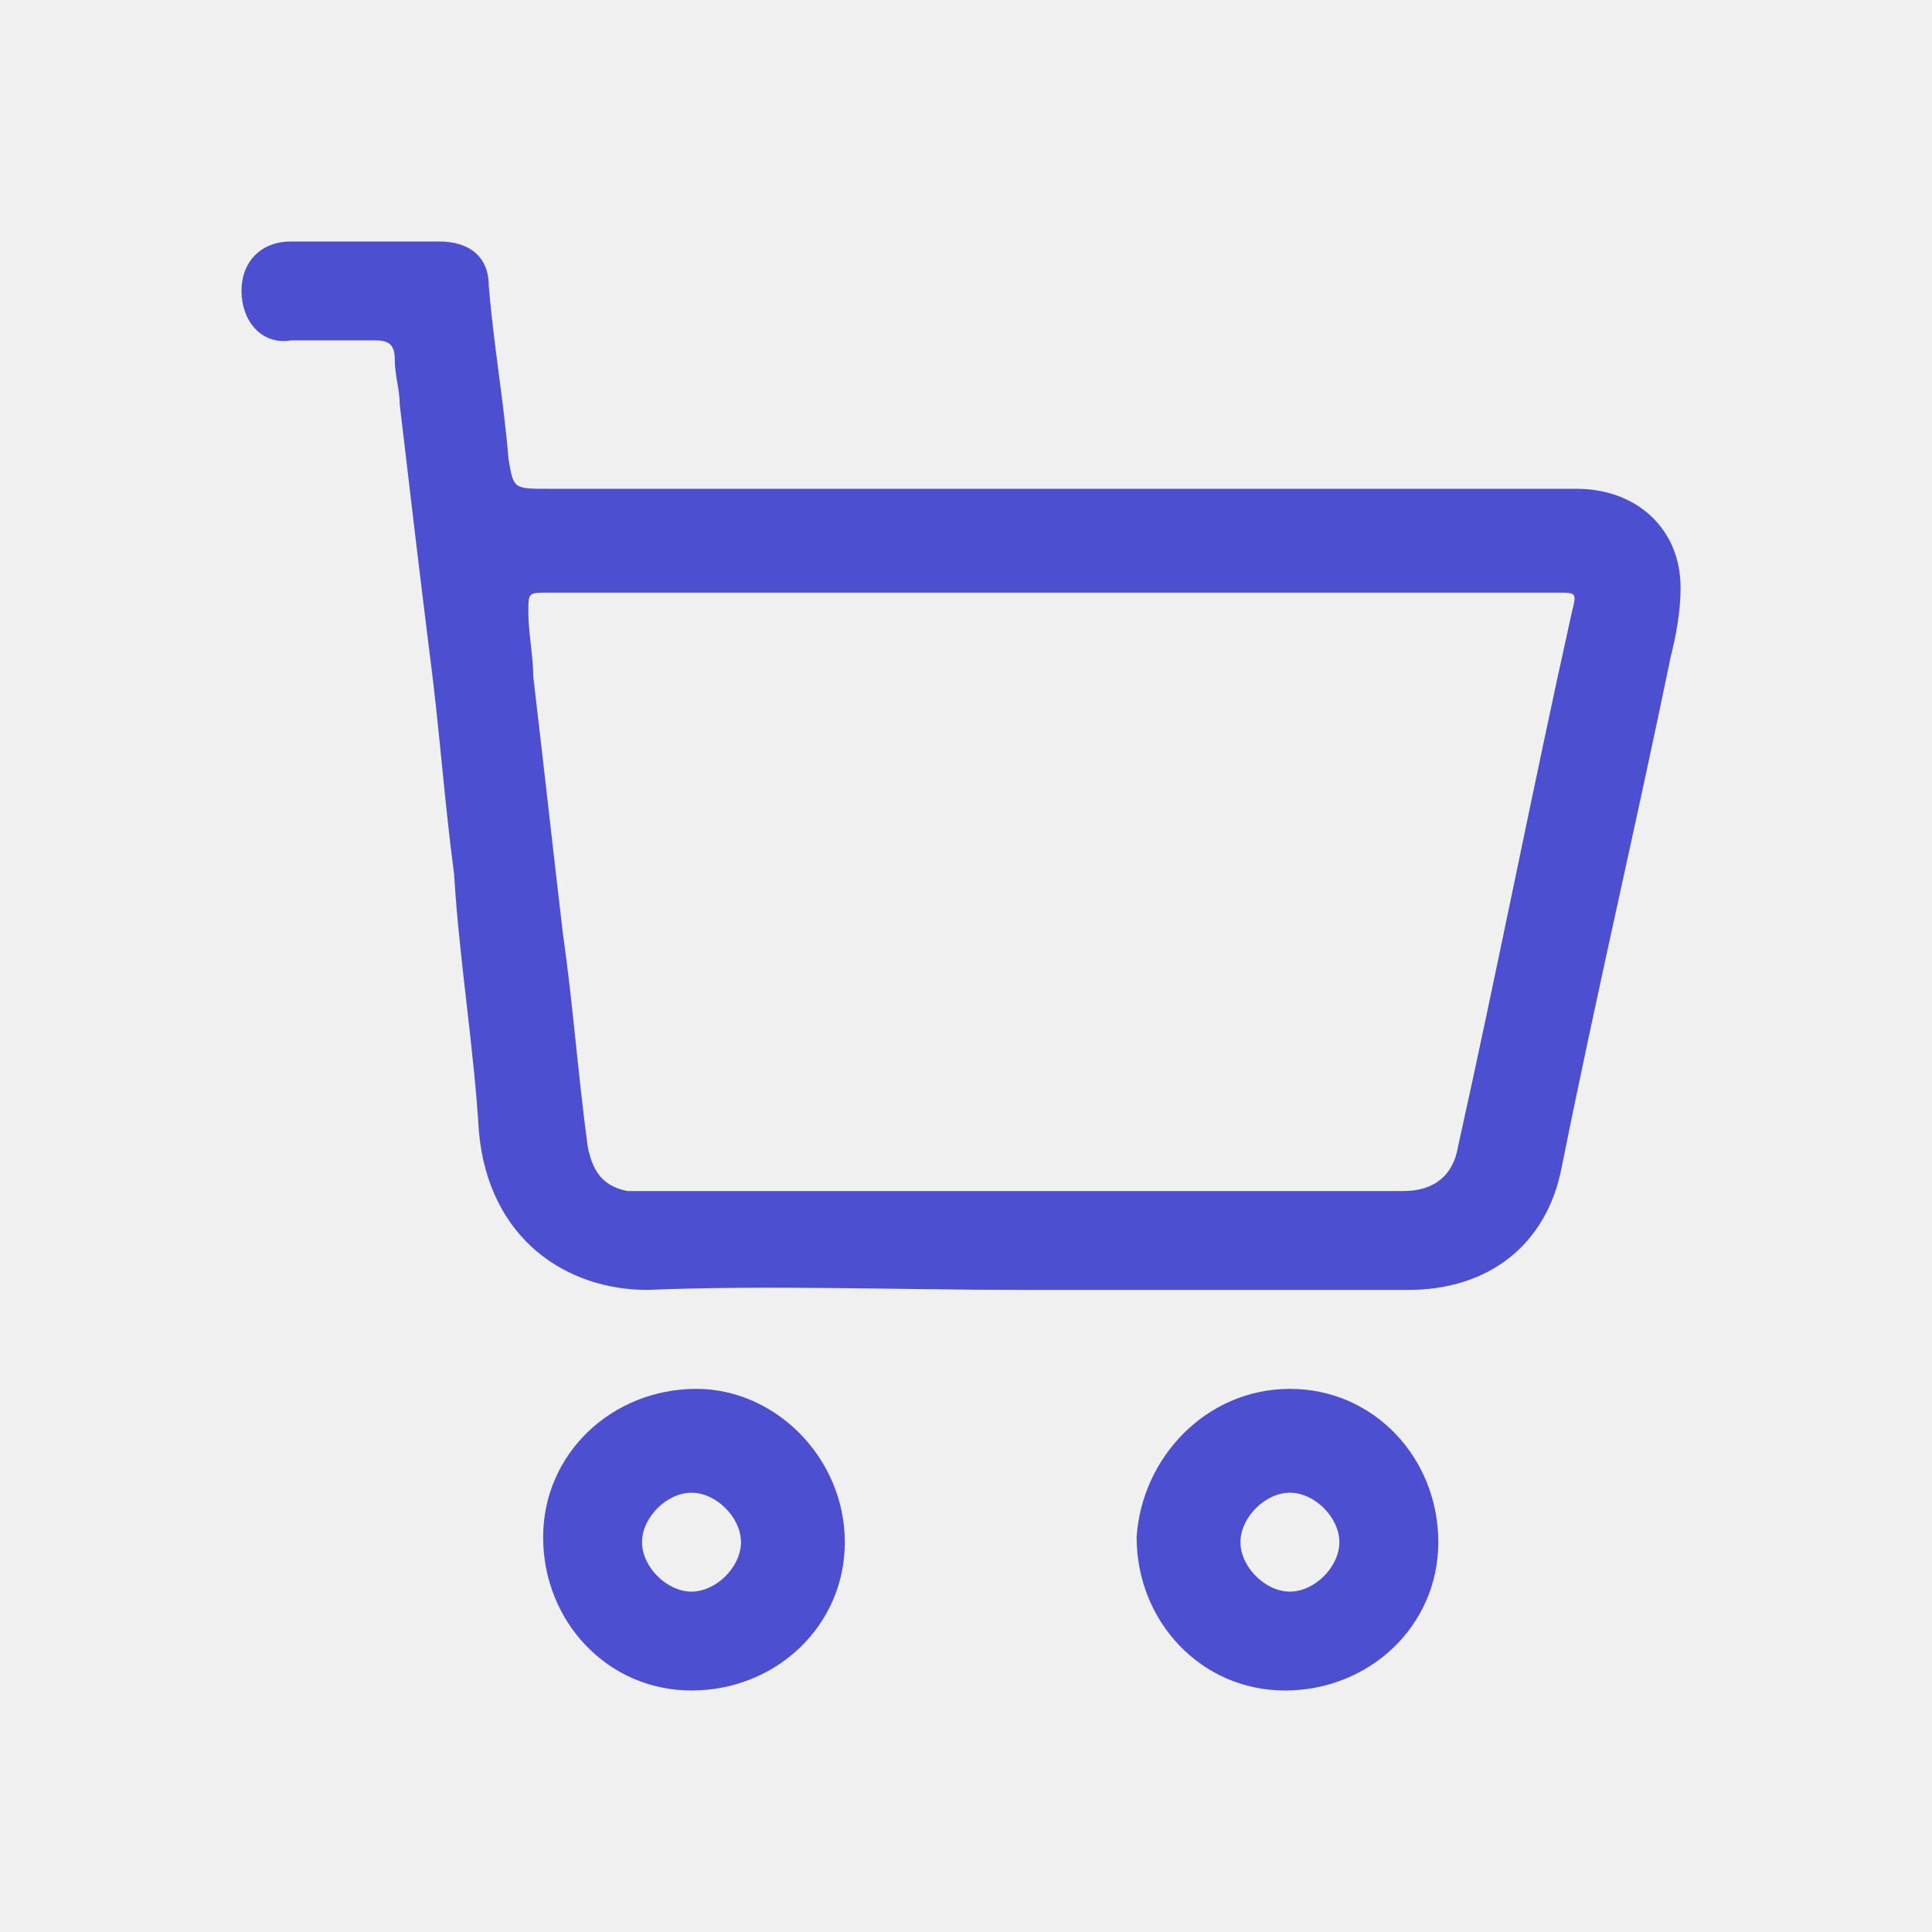
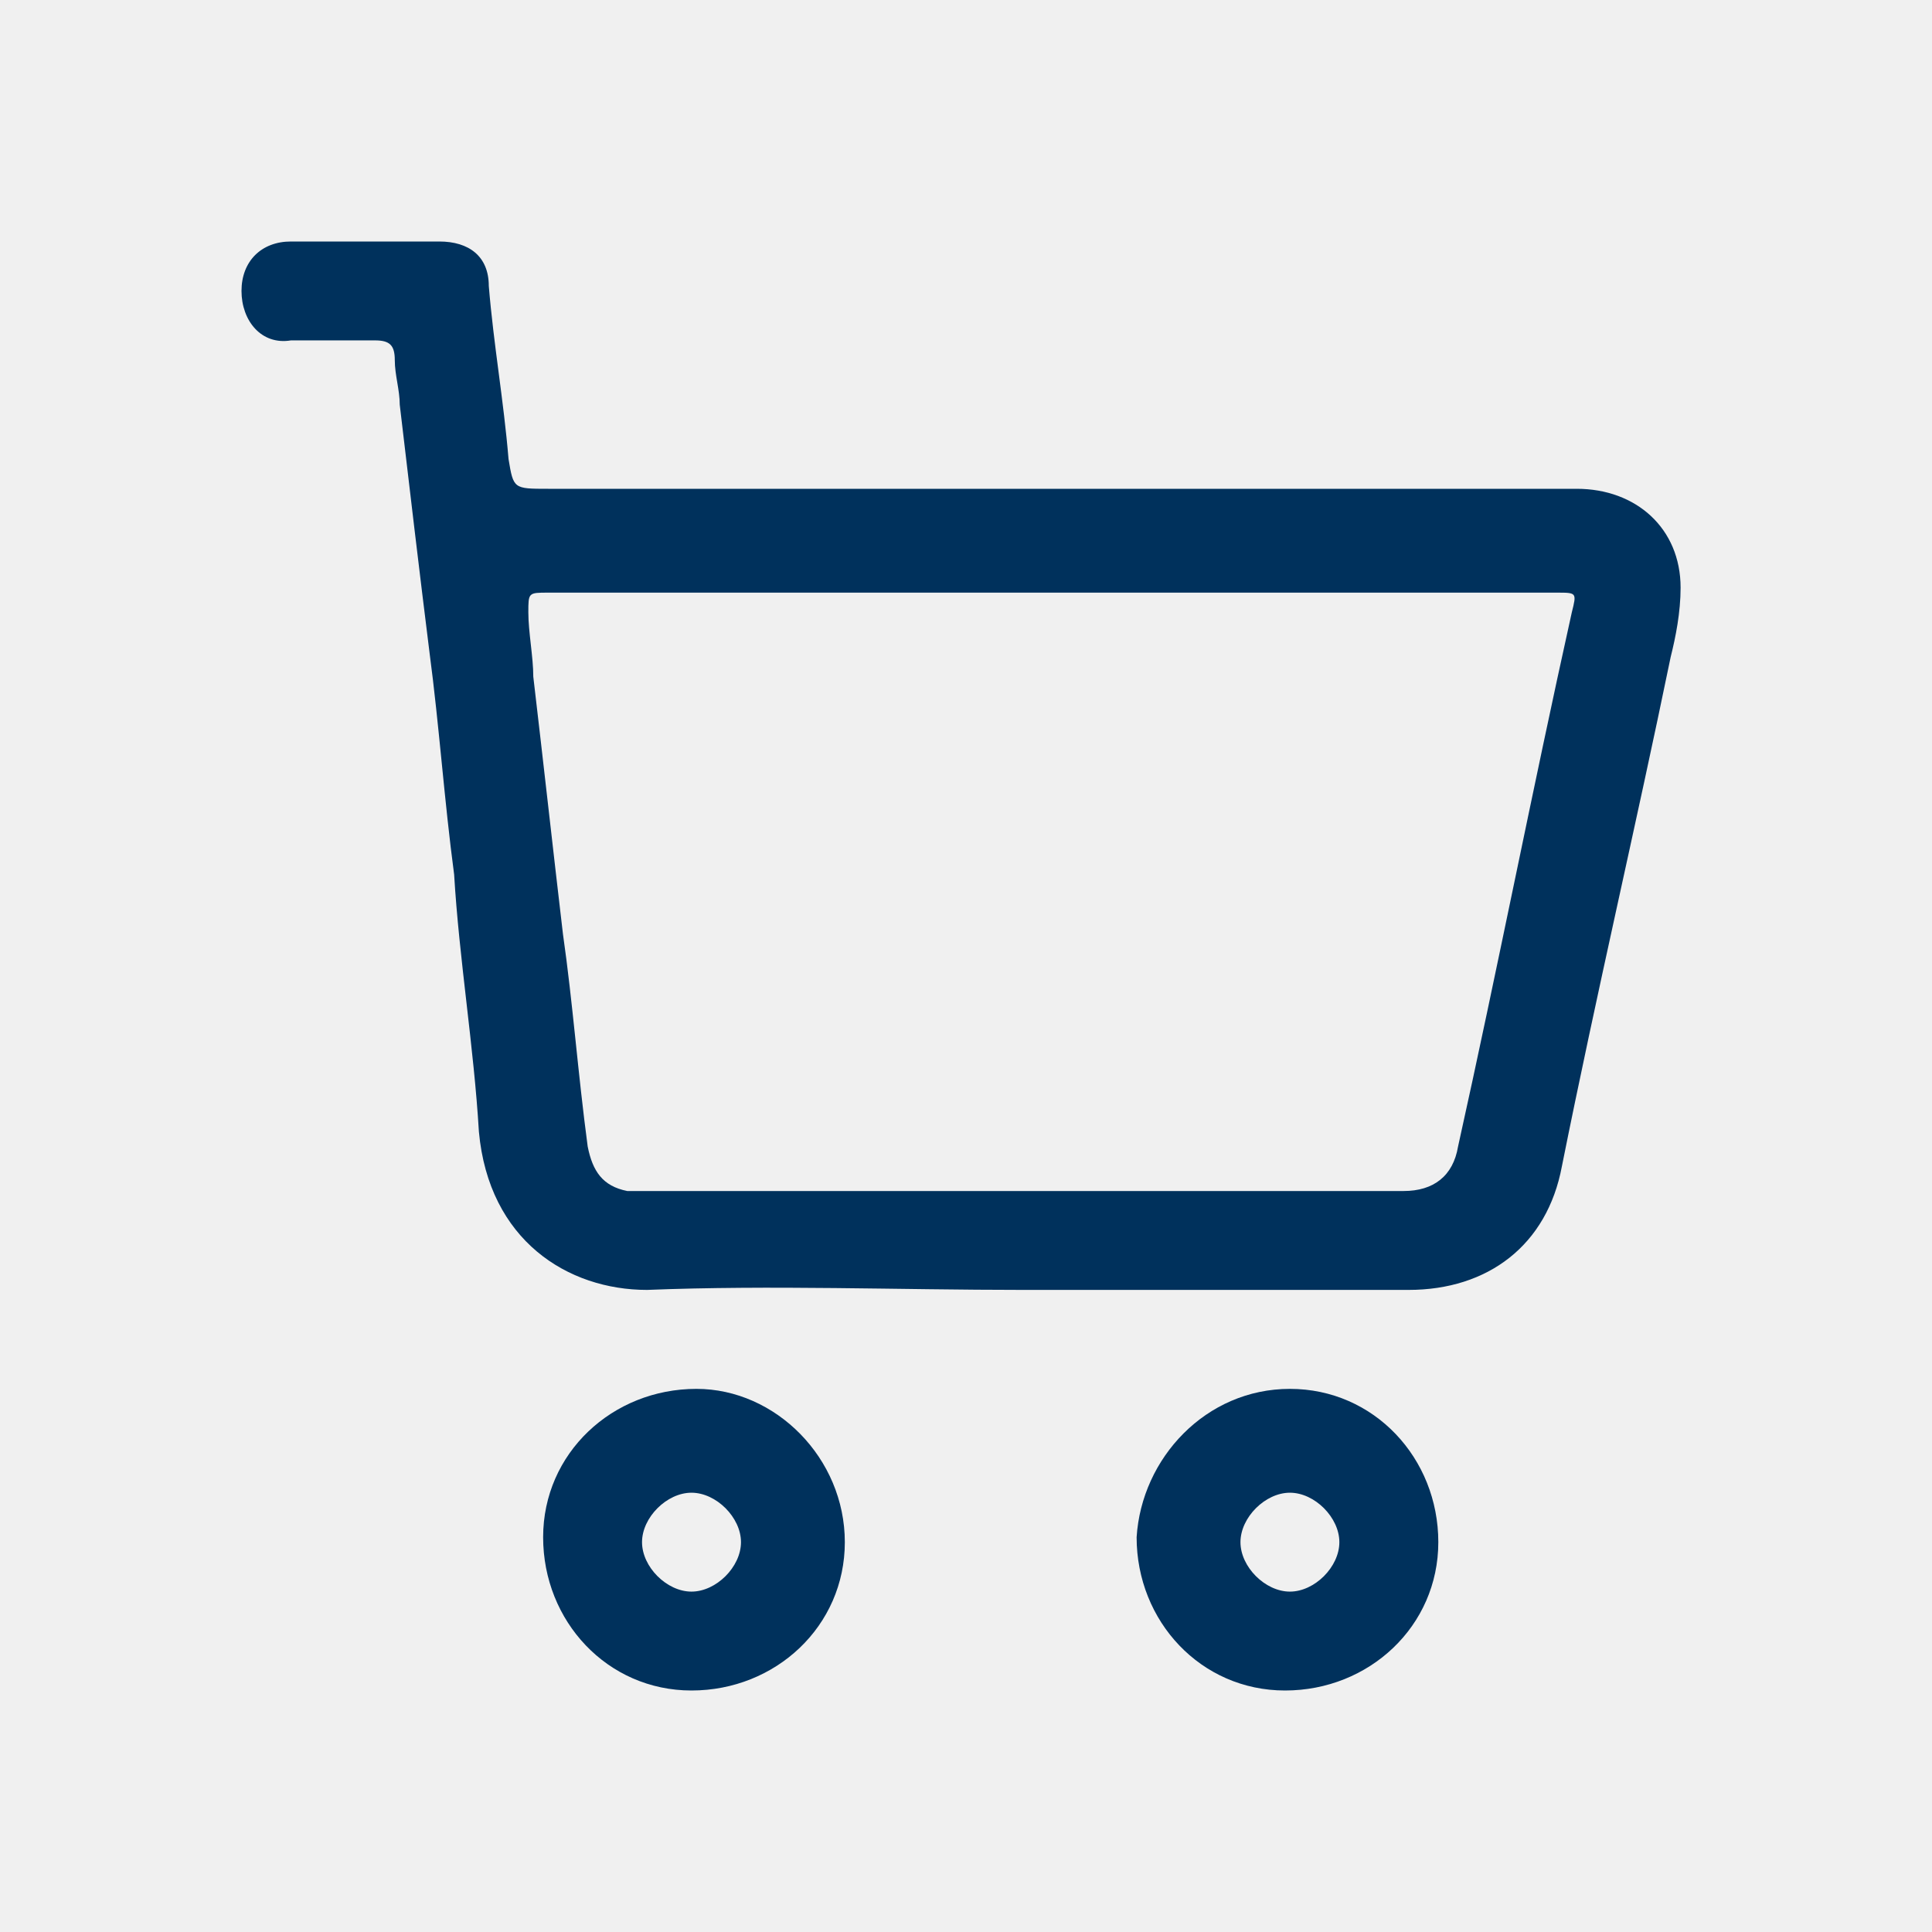
<svg xmlns="http://www.w3.org/2000/svg" width="32" height="32" viewBox="0 0 32 32" fill="none">
  <g clip-path="url(#clip0_4394_17802)">
-     <path d="M16.942 21.365C14.894 21.365 12.764 21.283 10.717 21.365C9.406 21.365 8.096 20.546 7.932 18.744C7.85 17.352 7.604 15.877 7.522 14.485C7.358 13.256 7.276 12.027 7.113 10.799C6.949 9.488 6.785 8.096 6.621 6.703C6.621 6.457 6.539 6.212 6.539 5.966C6.539 5.72 6.457 5.638 6.212 5.638C5.72 5.638 5.311 5.638 4.819 5.638C4.328 5.72 4 5.311 4 4.819C4 4.328 4.328 4 4.819 4C5.638 4 6.457 4 7.276 4C7.768 4 8.096 4.246 8.096 4.737C8.177 5.72 8.341 6.621 8.423 7.604C8.505 8.096 8.505 8.096 9.079 8.096C14.73 8.096 20.382 8.096 26.116 8.096C27.099 8.096 27.836 8.751 27.836 9.734C27.836 10.143 27.754 10.553 27.672 10.88C27.099 13.665 26.444 16.451 25.87 19.317C25.625 20.628 24.642 21.365 23.331 21.365C21.119 21.365 19.072 21.365 16.942 21.365ZM17.433 9.816C14.649 9.816 11.864 9.816 9.079 9.816C8.751 9.816 8.751 9.816 8.751 10.143C8.751 10.471 8.833 10.88 8.833 11.208C8.997 12.601 9.16 14.075 9.324 15.468C9.488 16.614 9.57 17.761 9.734 18.99C9.816 19.399 9.98 19.645 10.389 19.727C10.553 19.727 10.717 19.727 10.799 19.727C14.649 19.727 18.498 19.727 22.266 19.727C22.594 19.727 22.922 19.727 23.249 19.727C23.741 19.727 24.068 19.481 24.15 18.99C24.805 16.041 25.379 13.092 26.034 10.143C26.116 9.816 26.116 9.816 25.788 9.816C23.003 9.816 20.218 9.816 17.433 9.816Z" fill="#4D4FD1" />
-     <path d="M13.993 25.543C13.993 26.936 12.846 28 11.453 28C10.061 28 8.996 26.854 8.996 25.461C8.996 24.069 10.143 23.004 11.535 23.004C12.846 23.004 13.993 24.151 13.993 25.543ZM11.453 24.724C11.044 24.724 10.634 25.134 10.634 25.543C10.634 25.953 11.044 26.362 11.453 26.362C11.863 26.362 12.273 25.953 12.273 25.543C12.273 25.134 11.863 24.724 11.453 24.724Z" fill="#4D4FD1" />
-     <path d="M21.365 23.004C22.758 23.004 23.823 24.151 23.823 25.543C23.823 26.936 22.676 28 21.284 28C19.891 28 18.826 26.854 18.826 25.461C18.908 24.151 19.973 23.004 21.365 23.004ZM22.184 25.543C22.184 25.134 21.775 24.724 21.365 24.724C20.956 24.724 20.546 25.134 20.546 25.543C20.546 25.953 20.956 26.362 21.365 26.362C21.775 26.362 22.184 25.953 22.184 25.543Z" fill="#4D4FD1" />
+     <path d="M16.942 21.365C14.894 21.365 12.764 21.283 10.717 21.365C9.406 21.365 8.096 20.546 7.932 18.744C7.85 17.352 7.604 15.877 7.522 14.485C7.358 13.256 7.276 12.027 7.113 10.799C6.949 9.488 6.785 8.096 6.621 6.703C6.621 6.457 6.539 6.212 6.539 5.966C6.539 5.72 6.457 5.638 6.212 5.638C5.72 5.638 5.311 5.638 4.819 5.638C4.328 5.72 4 5.311 4 4.819C4 4.328 4.328 4 4.819 4C5.638 4 6.457 4 7.276 4C7.768 4 8.096 4.246 8.096 4.737C8.177 5.72 8.341 6.621 8.423 7.604C8.505 8.096 8.505 8.096 9.079 8.096C14.73 8.096 20.382 8.096 26.116 8.096C27.099 8.096 27.836 8.751 27.836 9.734C27.836 10.143 27.754 10.553 27.672 10.88C27.099 13.665 26.444 16.451 25.87 19.317C25.625 20.628 24.642 21.365 23.331 21.365C21.119 21.365 19.072 21.365 16.942 21.365ZM17.433 9.816C14.649 9.816 11.864 9.816 9.079 9.816C8.751 9.816 8.751 9.816 8.751 10.143C8.751 10.471 8.833 10.88 8.833 11.208C8.997 12.601 9.16 14.075 9.324 15.468C9.488 16.614 9.57 17.761 9.734 18.99C9.816 19.399 9.98 19.645 10.389 19.727C10.553 19.727 10.717 19.727 10.799 19.727C14.649 19.727 18.498 19.727 22.266 19.727C22.594 19.727 22.922 19.727 23.249 19.727C23.741 19.727 24.068 19.481 24.15 18.99C24.805 16.041 25.379 13.092 26.034 10.143C26.116 9.816 26.116 9.816 25.788 9.816C23.003 9.816 20.218 9.816 17.433 9.816Z" fill="#00315C" />
+     <path d="M13.993 25.543C13.993 26.936 12.846 28 11.453 28C10.061 28 8.996 26.854 8.996 25.461C8.996 24.069 10.143 23.004 11.535 23.004C12.846 23.004 13.993 24.151 13.993 25.543ZM11.453 24.724C11.044 24.724 10.634 25.134 10.634 25.543C10.634 25.953 11.044 26.362 11.453 26.362C11.863 26.362 12.273 25.953 12.273 25.543C12.273 25.134 11.863 24.724 11.453 24.724Z" fill="#00315C" />
+     <path d="M21.365 23.004C22.758 23.004 23.823 24.151 23.823 25.543C23.823 26.936 22.676 28 21.284 28C19.891 28 18.826 26.854 18.826 25.461C18.908 24.151 19.973 23.004 21.365 23.004ZM22.184 25.543C22.184 25.134 21.775 24.724 21.365 24.724C20.956 24.724 20.546 25.134 20.546 25.543C20.546 25.953 20.956 26.362 21.365 26.362C21.775 26.362 22.184 25.953 22.184 25.543Z" fill="#00315C" />
  </g>
  <defs>
    <clipPath id="clip0_4394_17802">
      <rect width="23.836" height="24" fill="white" transform="translate(4 4)" />
    </clipPath>
  </defs>
</svg>
